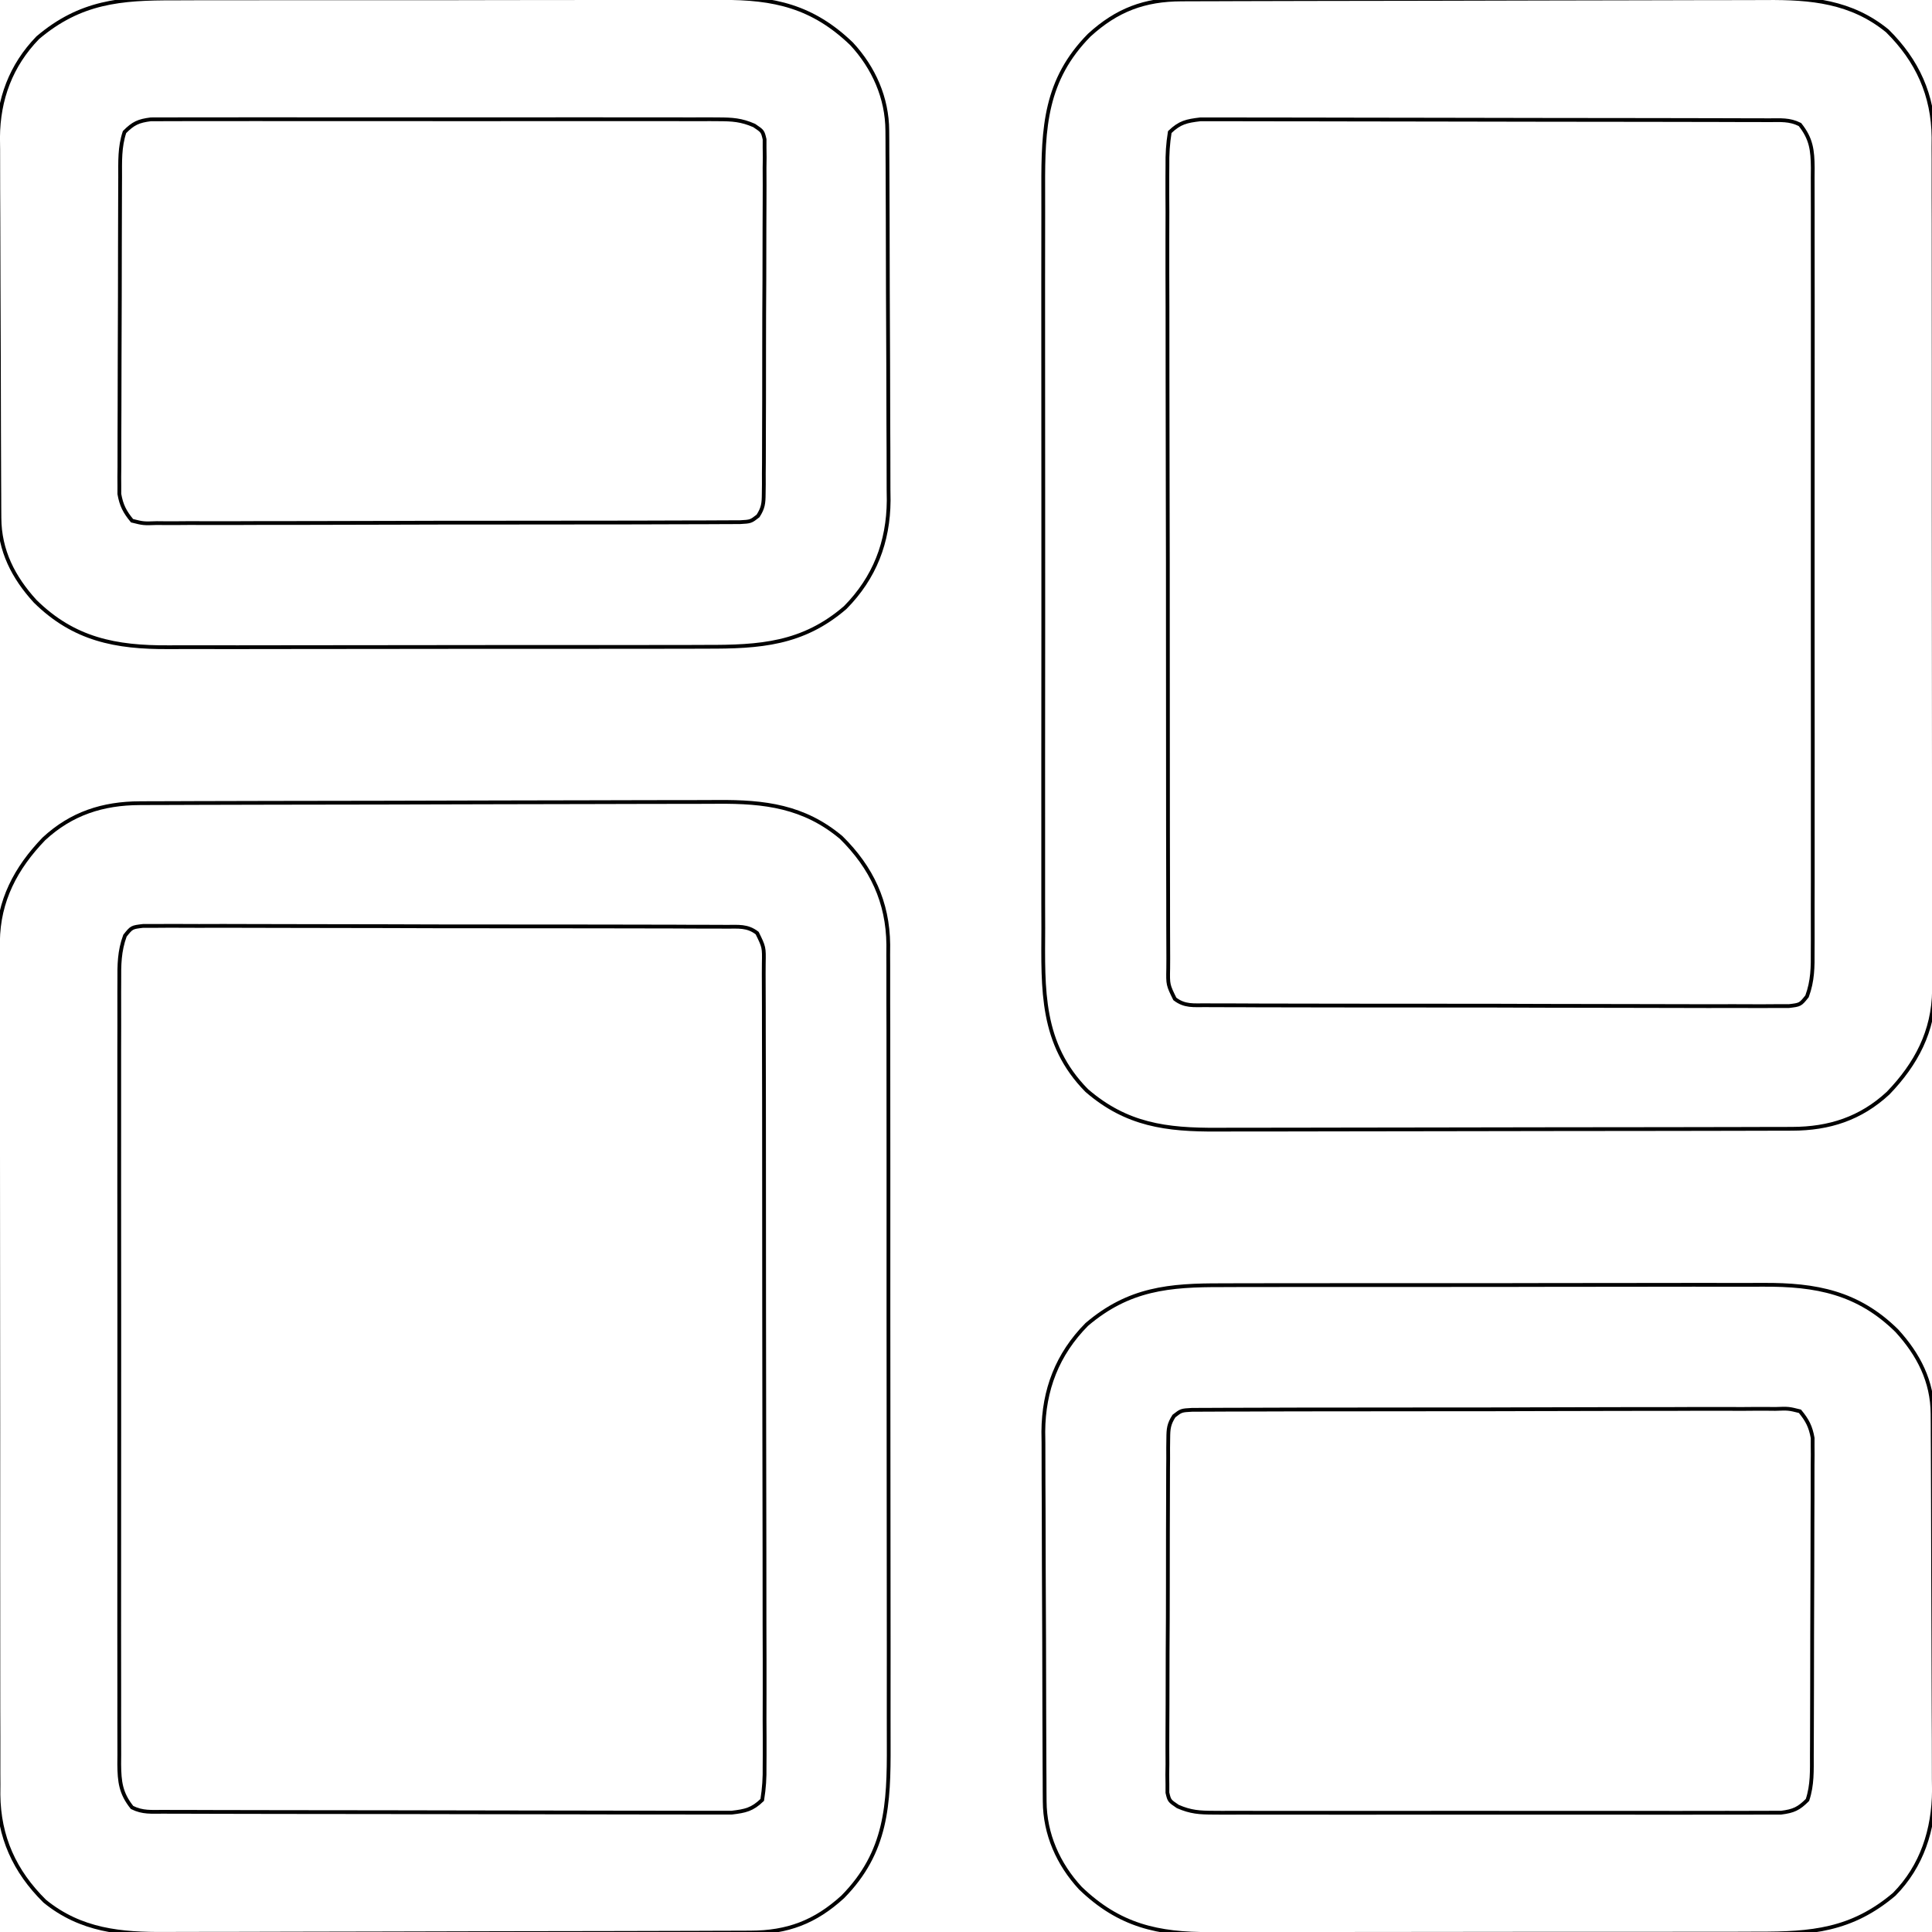
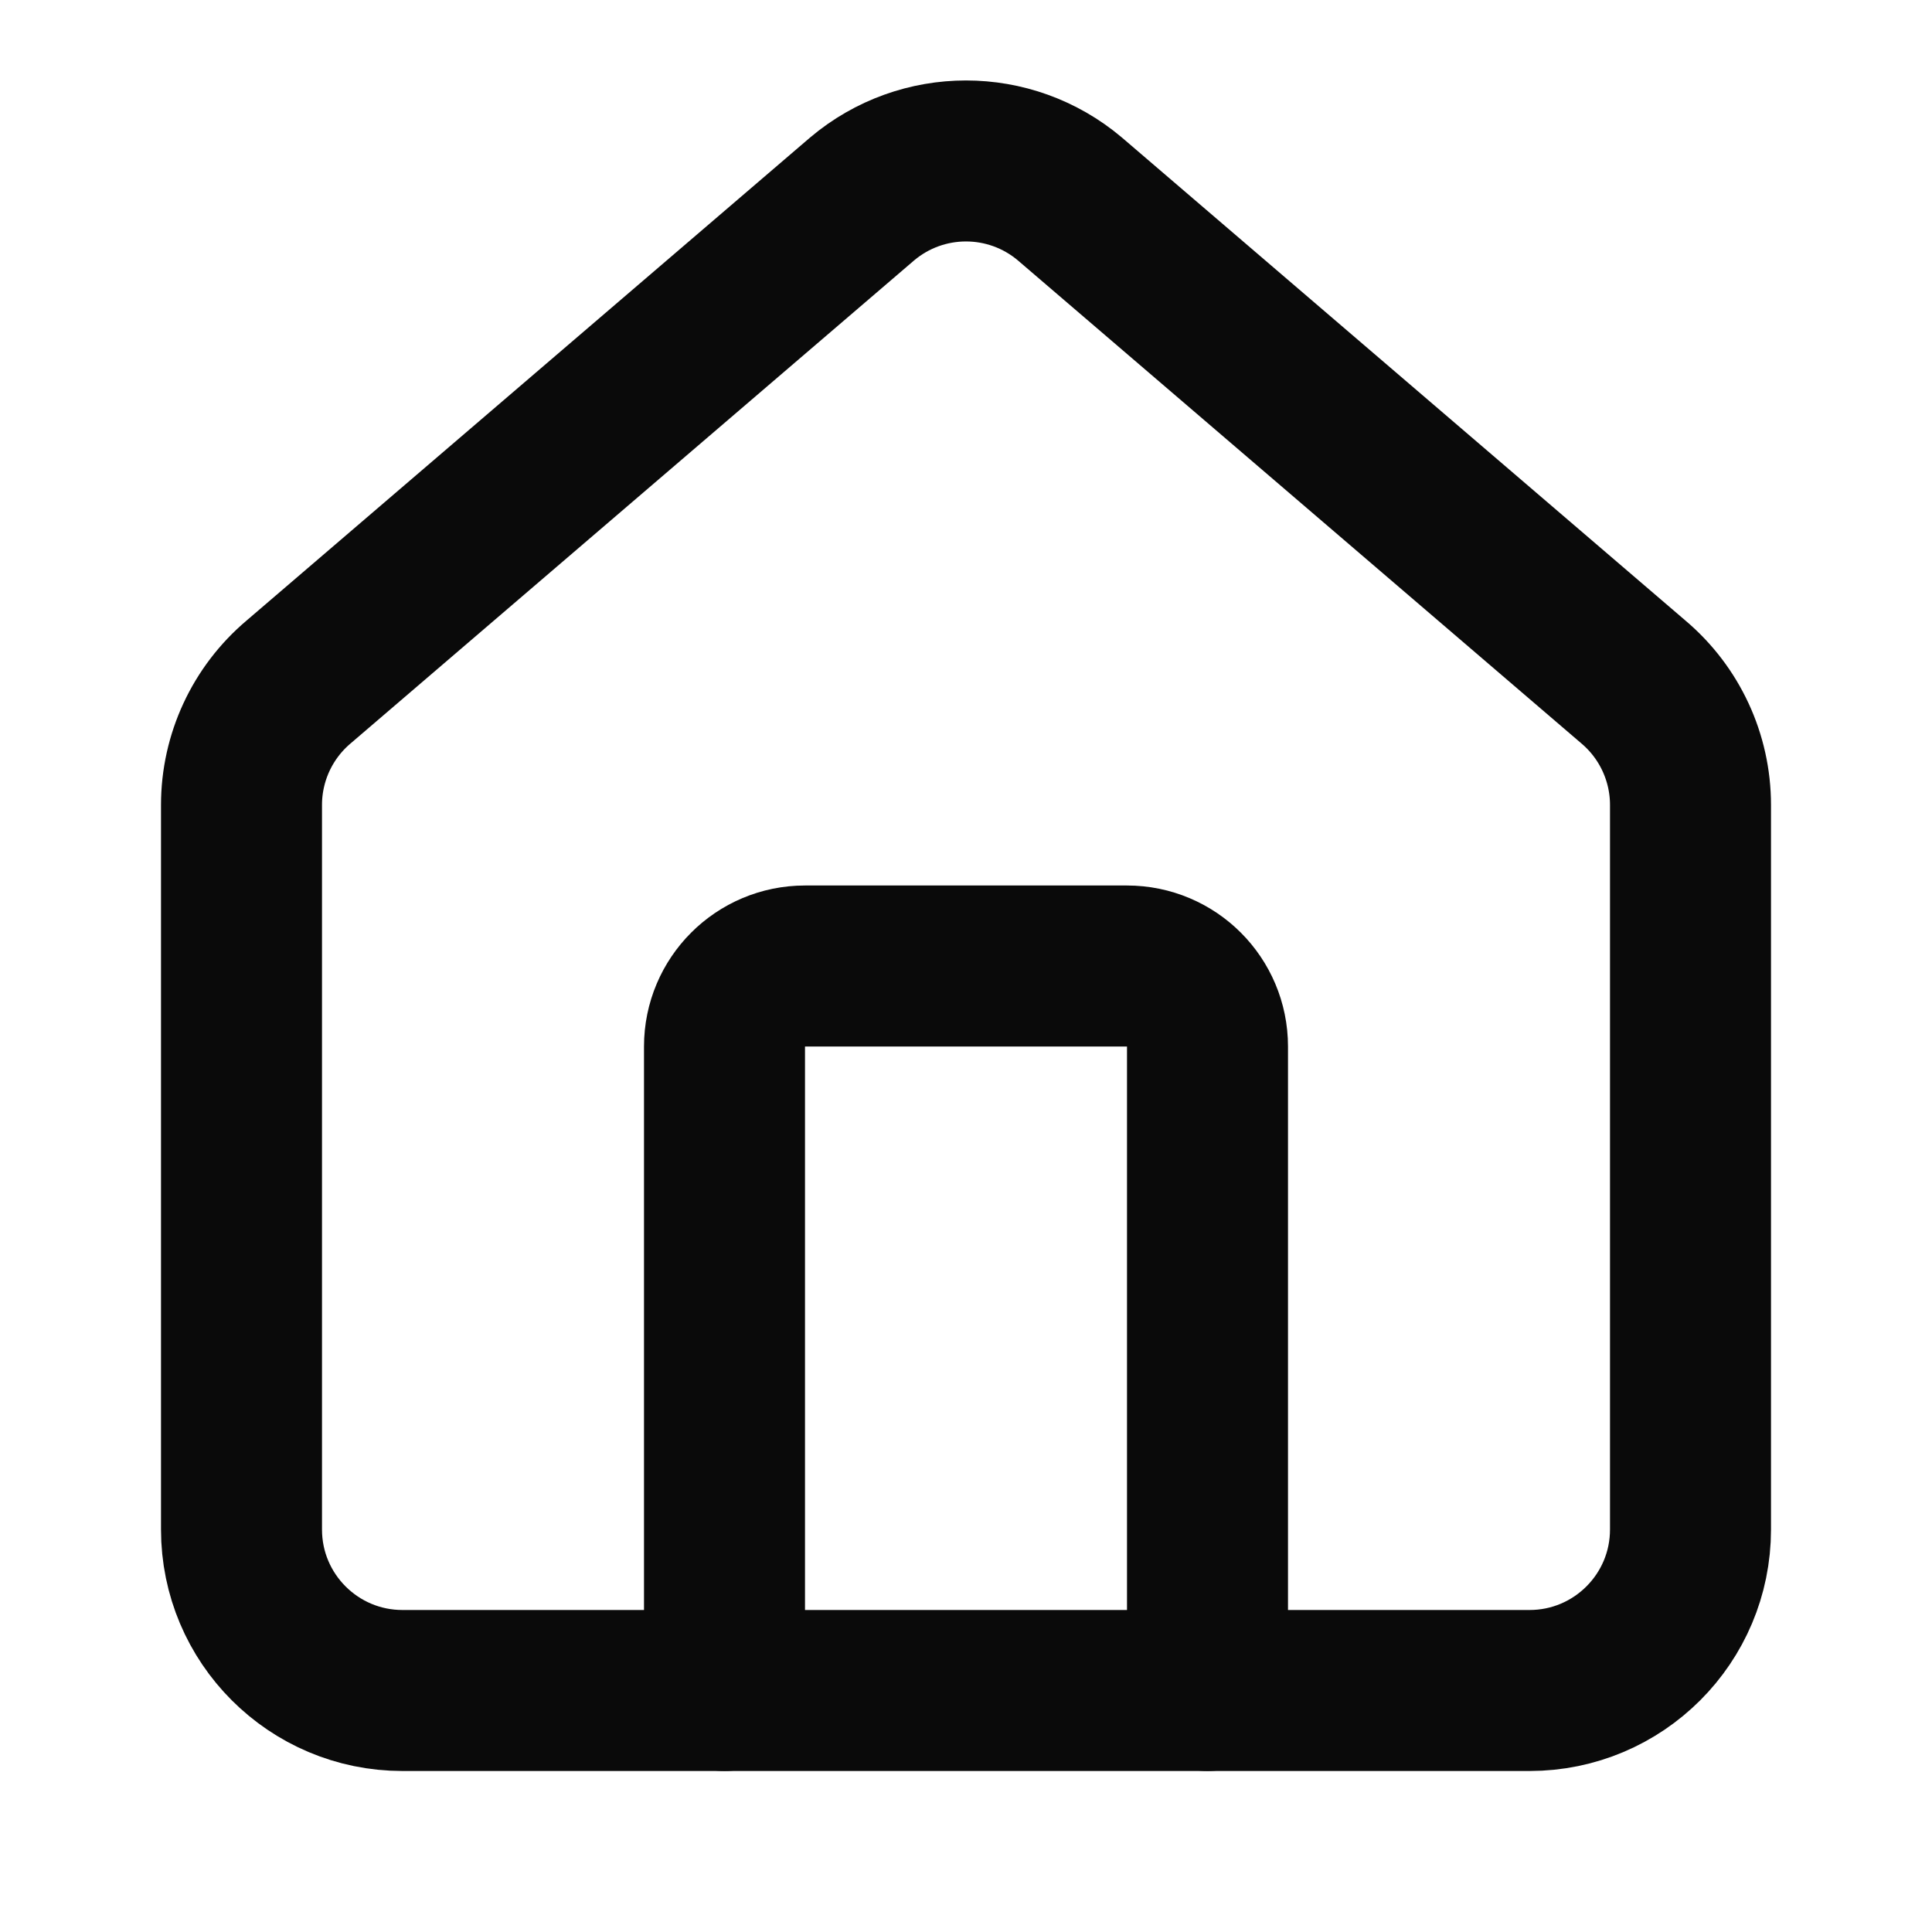
- <svg xmlns="http://www.w3.org/2000/svg" version="1.1" width="512" height="512">
-   <path d="M0 0 C0.71 -0.004 1.421 -0.007 2.152 -0.011 C4.533 -0.022 6.913 -0.026 9.293 -0.03 C11 -0.036 12.707 -0.043 14.414 -0.05 C20.021 -0.071 25.628 -0.081 31.234 -0.091 C33.167 -0.095 35.1 -0.099 37.032 -0.103 C46.115 -0.123 55.198 -0.137 64.281 -0.145 C74.751 -0.155 85.222 -0.181 95.693 -0.222 C103.794 -0.252 111.895 -0.267 119.996 -0.27 C124.831 -0.272 129.665 -0.281 134.499 -0.306 C139.052 -0.33 143.605 -0.334 148.158 -0.324 C149.822 -0.323 151.487 -0.329 153.151 -0.343 C165.573 -0.44 176.02 0.832 185.879 9.1 C193.948 17.078 198.242 26.173 198.355 37.513 C198.349 38.409 198.343 39.305 198.337 40.229 C198.345 41.693 198.345 41.693 198.353 43.186 C198.368 46.435 198.361 49.684 198.353 52.934 C198.359 55.272 198.366 57.61 198.374 59.948 C198.392 66.285 198.391 72.622 198.385 78.959 C198.382 84.925 198.39 90.891 198.397 96.857 C198.41 109.397 198.405 121.936 198.393 134.475 C198.383 145.929 198.396 157.383 198.42 168.837 C198.445 180.618 198.454 192.399 198.448 204.179 C198.444 210.785 198.447 217.391 198.464 223.997 C198.479 230.211 198.475 236.424 198.457 242.638 C198.453 244.913 198.456 247.189 198.467 249.464 C198.534 265.322 197.974 277.981 186.289 289.831 C178.967 296.519 171.66 299.262 161.823 299.294 C161.104 299.298 160.386 299.302 159.646 299.305 C157.238 299.316 154.83 299.32 152.422 299.324 C150.695 299.33 148.969 299.337 147.242 299.344 C141.57 299.365 135.898 299.375 130.227 299.385 C128.272 299.39 126.317 299.394 124.362 299.398 C115.174 299.417 105.987 299.431 96.8 299.439 C86.208 299.449 75.616 299.475 65.024 299.516 C56.83 299.546 48.635 299.561 40.44 299.564 C35.55 299.567 30.66 299.575 25.77 299.601 C21.164 299.624 16.559 299.628 11.953 299.618 C10.27 299.617 8.586 299.624 6.902 299.637 C-4.964 299.729 -15.64 298.767 -25.203 290.971 C-33.2 283.076 -37.346 273.922 -37.457 262.724 C-37.451 261.82 -37.445 260.915 -37.438 259.983 C-37.446 258.506 -37.446 258.506 -37.455 256.999 C-37.469 253.719 -37.462 250.44 -37.455 247.161 C-37.46 244.802 -37.467 242.442 -37.476 240.083 C-37.493 233.688 -37.492 227.294 -37.487 220.899 C-37.484 216.902 -37.486 212.904 -37.491 208.907 C-37.492 208.242 -37.493 207.577 -37.493 206.892 C-37.495 205.542 -37.496 204.191 -37.498 202.84 C-37.512 190.19 -37.506 177.54 -37.495 164.891 C-37.485 153.332 -37.498 141.774 -37.522 130.216 C-37.546 118.331 -37.556 106.445 -37.549 94.559 C-37.546 87.893 -37.548 81.227 -37.565 74.562 C-37.581 68.293 -37.577 62.025 -37.558 55.756 C-37.554 53.459 -37.557 51.162 -37.568 48.866 C-37.581 45.723 -37.57 42.581 -37.552 39.438 C-37.566 38.085 -37.566 38.085 -37.581 36.704 C-37.456 25.835 -32.866 17.186 -25.426 9.46 C-18.126 2.7 -9.79 0.033 0 0 Z M-3.937 35.121 C-5.446 39.222 -5.466 42.843 -5.432 47.181 C-5.436 48.092 -5.441 49.003 -5.446 49.942 C-5.458 52.997 -5.448 56.051 -5.439 59.106 C-5.443 61.296 -5.448 63.485 -5.455 65.675 C-5.468 71.623 -5.463 77.571 -5.454 83.52 C-5.446 89.741 -5.453 95.962 -5.458 102.183 C-5.464 113.3 -5.454 124.417 -5.439 135.534 C-5.426 145.612 -5.428 155.69 -5.442 165.769 C-5.458 177.474 -5.464 189.18 -5.455 200.886 C-5.45 207.081 -5.45 213.277 -5.46 219.473 C-5.468 225.297 -5.462 231.121 -5.445 236.946 C-5.441 239.085 -5.442 241.224 -5.449 243.364 C-5.457 246.281 -5.447 249.197 -5.432 252.114 C-5.438 252.963 -5.445 253.813 -5.452 254.688 C-5.406 259.323 -5.066 262.385 -2.051 266.147 C0.759 267.552 3.087 267.28 6.23 267.288 C6.882 267.291 7.534 267.294 8.205 267.297 C10.398 267.305 12.591 267.307 14.785 267.308 C16.353 267.313 17.922 267.318 19.49 267.323 C23.759 267.336 28.027 267.343 32.296 267.347 C34.962 267.35 37.628 267.354 40.294 267.359 C48.631 267.373 56.968 267.382 65.306 267.386 C74.936 267.391 84.566 267.408 94.196 267.437 C101.636 267.459 109.075 267.469 116.515 267.47 C120.96 267.471 125.405 267.477 129.85 267.495 C134.032 267.511 138.214 267.514 142.396 267.505 C143.931 267.504 145.466 267.508 147 267.518 C149.096 267.531 151.191 267.525 153.287 267.515 C154.46 267.516 155.633 267.518 156.841 267.519 C160.5 267.081 162.271 266.721 164.949 264.147 C165.454 260.973 165.616 258.33 165.571 255.151 C165.577 254.219 165.584 253.288 165.59 252.328 C165.605 249.193 165.585 246.059 165.565 242.925 C165.568 240.683 165.574 238.441 165.581 236.199 C165.596 230.1 165.579 224.001 165.555 217.902 C165.535 211.529 165.541 205.156 165.543 198.784 C165.543 188.08 165.523 177.377 165.491 166.674 C165.458 155.656 165.444 144.638 165.45 133.621 C165.458 120.351 165.45 107.082 165.429 93.812 C165.42 88.741 165.418 83.669 165.419 78.597 C165.42 72.629 165.406 66.66 165.38 60.691 C165.373 58.496 165.371 56.301 165.374 54.106 C165.378 51.118 165.363 48.131 165.344 45.144 C165.349 44.267 165.354 43.391 165.36 42.488 C165.444 38.17 165.444 38.17 163.608 34.426 C160.993 32.41 158.638 32.763 155.383 32.753 C154.713 32.747 154.042 32.741 153.352 32.734 C151.102 32.718 148.852 32.722 146.602 32.727 C144.99 32.72 143.379 32.711 141.768 32.702 C137.388 32.679 133.008 32.676 128.628 32.678 C124.974 32.678 121.321 32.67 117.668 32.662 C109.052 32.642 100.436 32.639 91.819 32.646 C82.922 32.653 74.025 32.63 65.128 32.593 C57.496 32.562 49.863 32.551 42.231 32.555 C37.67 32.557 33.108 32.551 28.547 32.527 C24.259 32.505 19.972 32.506 15.684 32.527 C14.108 32.53 12.532 32.525 10.956 32.511 C8.809 32.493 6.663 32.505 4.516 32.526 C2.712 32.525 2.712 32.525 0.871 32.524 C-2.152 32.882 -2.152 32.882 -3.937 35.121 Z " fill="none" stoke-width="0.1" stroke="#000" transform="translate(37.05067,212.8528)" />
-   <path d="M0 0 C0.718 -0.004 1.437 -0.007 2.177 -0.011 C4.585 -0.022 6.993 -0.026 9.401 -0.03 C11.128 -0.036 12.854 -0.043 14.581 -0.05 C20.252 -0.071 25.924 -0.081 31.596 -0.091 C33.551 -0.095 35.506 -0.099 37.461 -0.103 C46.648 -0.123 55.836 -0.137 65.023 -0.145 C75.615 -0.155 86.207 -0.181 96.798 -0.222 C104.993 -0.252 113.188 -0.267 121.382 -0.27 C126.273 -0.272 131.163 -0.281 136.053 -0.306 C140.659 -0.33 145.264 -0.334 149.869 -0.324 C151.553 -0.323 153.237 -0.329 154.921 -0.343 C166.787 -0.435 177.463 0.527 187.026 8.323 C195.023 16.219 199.168 25.373 199.279 36.57 C199.273 37.475 199.267 38.379 199.261 39.311 C199.269 40.789 199.269 40.789 199.277 42.296 C199.292 45.575 199.285 48.854 199.277 52.133 C199.283 54.493 199.29 56.852 199.298 59.212 C199.316 65.606 199.315 72.001 199.309 78.395 C199.307 82.393 199.309 86.39 199.314 90.388 C199.315 91.052 199.315 91.717 199.316 92.402 C199.318 93.753 199.319 95.103 199.321 96.454 C199.334 109.104 199.329 121.754 199.317 134.404 C199.308 145.962 199.32 157.52 199.344 169.078 C199.369 180.964 199.378 192.85 199.372 204.735 C199.368 211.401 199.371 218.067 199.388 224.733 C199.403 231.001 199.4 237.269 199.381 243.538 C199.377 245.835 199.38 248.132 199.391 250.429 C199.404 253.571 199.392 256.713 199.375 259.856 C199.389 261.21 199.389 261.21 199.404 262.591 C199.279 273.46 194.689 282.108 187.248 289.835 C179.96 296.583 171.63 299.265 161.854 299.288 C161.147 299.291 160.44 299.294 159.712 299.297 C157.343 299.305 154.974 299.307 152.605 299.308 C150.907 299.313 149.208 299.318 147.509 299.323 C142.893 299.336 138.277 299.343 133.661 299.347 C130.776 299.35 127.89 299.354 125.004 299.359 C115.968 299.373 106.933 299.382 97.898 299.386 C87.479 299.391 77.061 299.408 66.642 299.437 C58.583 299.459 50.523 299.469 42.463 299.47 C37.653 299.471 32.843 299.477 28.033 299.495 C23.503 299.511 18.974 299.514 14.445 299.505 C12.788 299.504 11.132 299.508 9.475 299.518 C-4.024 299.594 -14.57 298.267 -25.127 289.147 C-37.349 276.761 -36.708 262.438 -36.644 246.133 C-36.65 243.795 -36.657 241.457 -36.665 239.118 C-36.684 232.79 -36.677 226.462 -36.664 220.133 C-36.655 214.172 -36.662 208.211 -36.668 202.249 C-36.679 189.723 -36.666 177.197 -36.644 164.671 C-36.627 153.942 -36.63 143.214 -36.648 132.485 C-36.67 120.001 -36.678 107.517 -36.666 95.034 C-36.659 88.434 -36.659 81.835 -36.672 75.236 C-36.683 69.03 -36.675 62.825 -36.652 56.62 C-36.647 54.348 -36.648 52.075 -36.657 49.803 C-36.713 33.958 -36.141 21.303 -24.466 9.464 C-17.144 2.775 -9.838 0.033 0 0 Z M-3.127 35.147 C-3.631 38.321 -3.793 40.964 -3.748 44.144 C-3.754 45.075 -3.761 46.007 -3.767 46.966 C-3.783 50.101 -3.762 53.235 -3.742 56.37 C-3.745 58.612 -3.751 60.854 -3.759 63.095 C-3.773 69.195 -3.756 75.293 -3.732 81.392 C-3.712 87.765 -3.718 94.138 -3.72 100.511 C-3.72 111.214 -3.701 121.917 -3.669 132.621 C-3.636 143.638 -3.621 154.656 -3.628 165.674 C-3.635 178.943 -3.628 192.212 -3.606 205.482 C-3.598 210.554 -3.595 215.625 -3.597 220.697 C-3.597 226.666 -3.583 232.634 -3.557 238.603 C-3.55 240.798 -3.548 242.993 -3.552 245.188 C-3.555 248.176 -3.541 251.163 -3.521 254.151 C-3.526 255.027 -3.532 255.904 -3.537 256.806 C-3.622 261.124 -3.622 261.124 -1.785 264.868 C0.83 266.884 3.185 266.531 6.44 266.542 C7.445 266.551 7.445 266.551 8.471 266.56 C10.721 266.577 12.971 266.572 15.221 266.567 C16.832 266.574 18.444 266.583 20.055 266.593 C24.435 266.615 28.815 266.618 33.195 266.616 C36.848 266.616 40.502 266.624 44.155 266.633 C52.771 266.652 61.387 266.655 70.003 266.648 C78.901 266.642 87.798 266.664 96.695 266.701 C104.327 266.732 111.959 266.744 119.592 266.74 C124.153 266.738 128.714 266.743 133.276 266.768 C137.564 266.79 141.851 266.788 146.139 266.768 C147.715 266.764 149.291 266.769 150.867 266.784 C153.014 266.802 155.159 266.789 157.307 266.769 C159.111 266.77 159.111 266.77 160.951 266.771 C163.974 266.412 163.974 266.412 165.76 264.173 C167.269 260.072 167.289 256.451 167.254 252.114 C167.261 250.747 167.261 250.747 167.269 249.352 C167.28 246.297 167.271 243.243 167.262 240.188 C167.266 237.999 167.271 235.809 167.278 233.619 C167.291 227.671 167.286 221.723 167.276 215.775 C167.269 209.554 167.276 203.333 167.281 197.112 C167.286 185.995 167.277 174.877 167.262 163.76 C167.248 153.682 167.251 143.604 167.265 133.526 C167.281 121.82 167.287 110.114 167.278 98.409 C167.273 92.213 167.272 86.017 167.282 79.822 C167.291 73.997 167.285 68.173 167.268 62.349 C167.264 60.209 167.265 58.07 167.271 55.931 C167.28 53.014 167.269 50.098 167.254 47.181 C167.264 45.906 167.264 45.906 167.275 44.606 C167.228 39.971 166.888 36.909 163.873 33.147 C161.064 31.743 158.736 32.015 155.592 32.007 C154.941 32.004 154.289 32.001 153.618 31.998 C151.425 31.989 149.231 31.988 147.038 31.986 C145.47 31.981 143.901 31.976 142.333 31.971 C138.064 31.958 133.795 31.951 129.527 31.947 C126.861 31.944 124.195 31.94 121.529 31.935 C113.192 31.922 104.854 31.912 96.517 31.908 C86.887 31.904 77.257 31.886 67.626 31.857 C60.187 31.836 52.747 31.826 45.308 31.824 C40.863 31.823 36.417 31.817 31.972 31.799 C27.79 31.783 23.609 31.781 19.427 31.79 C17.892 31.79 16.357 31.786 14.823 31.776 C12.727 31.763 10.631 31.769 8.535 31.78 C7.363 31.778 6.19 31.777 4.982 31.775 C1.322 32.213 -0.448 32.574 -3.127 35.147 Z " fill="none" stoke-width="0.1" stroke="#000" transform="translate(313.1266,-0.147171)" />
-   <path d="M0 0 C1.708 -0.006 3.415 -0.013 5.123 -0.021 C9.741 -0.039 14.358 -0.038 18.976 -0.032 C22.84 -0.029 26.704 -0.035 30.569 -0.041 C39.689 -0.055 48.81 -0.053 57.931 -0.042 C67.32 -0.031 76.709 -0.045 86.098 -0.071 C94.178 -0.094 102.259 -0.1 110.339 -0.094 C115.156 -0.091 119.974 -0.093 124.791 -0.111 C129.324 -0.126 133.856 -0.122 138.389 -0.103 C140.045 -0.1 141.701 -0.103 143.358 -0.113 C157.362 -0.195 168.489 1.925 178.772 12.064 C184.539 18.378 188.19 25.474 188.236 34.101 C188.246 35.512 188.246 35.512 188.257 36.951 C188.26 37.976 188.263 39.001 188.265 40.057 C188.272 41.142 188.279 42.227 188.285 43.345 C188.305 46.939 188.317 50.533 188.327 54.127 C188.331 55.356 188.335 56.585 188.339 57.852 C188.358 63.69 188.372 69.529 188.381 75.368 C188.389 81.417 188.409 87.466 188.445 93.515 C188.484 100.017 188.502 106.518 188.507 113.02 C188.512 115.492 188.523 117.964 188.542 120.436 C188.566 123.906 188.565 127.376 188.558 130.846 C188.578 132.362 188.578 132.362 188.597 133.909 C188.523 144.227 185.451 153.947 178.088 161.404 C166.8 170.962 156.117 171.85 141.977 171.808 C140.248 171.814 138.519 171.821 136.791 171.829 C132.115 171.847 127.439 171.846 122.764 171.84 C118.852 171.837 114.941 171.843 111.029 171.849 C101.798 171.863 92.567 171.861 83.336 171.85 C73.83 171.839 64.324 171.853 54.818 171.879 C46.639 171.902 38.461 171.908 30.282 171.902 C25.405 171.899 20.528 171.901 15.65 171.919 C11.063 171.934 6.475 171.93 1.888 171.911 C0.21 171.908 -1.468 171.911 -3.145 171.921 C-17.076 172.002 -27.31 169.687 -37.599 159.779 C-43.471 153.438 -47.013 145.454 -47.059 136.783 C-47.066 135.859 -47.073 134.936 -47.08 133.984 C-47.083 132.978 -47.086 131.972 -47.089 130.935 C-47.095 129.869 -47.102 128.804 -47.109 127.706 C-47.128 124.177 -47.14 120.648 -47.15 117.119 C-47.154 115.912 -47.158 114.704 -47.162 113.461 C-47.183 107.068 -47.197 100.675 -47.207 94.282 C-47.218 87.694 -47.252 81.106 -47.292 74.518 C-47.318 69.44 -47.326 64.362 -47.33 59.284 C-47.335 56.857 -47.347 54.429 -47.365 52.002 C-47.39 48.594 -47.389 45.187 -47.382 41.779 C-47.394 40.787 -47.407 39.795 -47.42 38.772 C-47.339 27.746 -43.707 18.288 -35.912 10.404 C-24.719 0.879 -14.048 -0.042 0 0 Z M-12.797 34.67 C-14.161 36.792 -14.293 38.027 -14.306 40.541 C-14.317 41.382 -14.329 42.223 -14.34 43.09 C-14.337 44.01 -14.335 44.929 -14.332 45.877 C-14.344 47.333 -14.344 47.333 -14.357 48.819 C-14.381 52.035 -14.382 55.251 -14.38 58.467 C-14.387 60.697 -14.395 62.928 -14.403 65.158 C-14.417 69.836 -14.418 74.513 -14.413 79.19 C-14.407 85.193 -14.437 91.195 -14.478 97.198 C-14.504 101.805 -14.506 106.411 -14.503 111.018 C-14.505 113.232 -14.514 115.445 -14.532 117.659 C-14.554 120.75 -14.545 123.84 -14.527 126.931 C-14.54 127.851 -14.553 128.771 -14.567 129.718 C-14.556 130.559 -14.545 131.4 -14.533 132.267 C-14.534 132.998 -14.535 133.729 -14.535 134.482 C-14.031 136.626 -14.031 136.626 -11.788 138.139 C-8.391 139.633 -5.972 139.781 -2.263 139.785 C-1.608 139.79 -0.953 139.794 -0.279 139.799 C1.908 139.811 4.094 139.802 6.28 139.792 C7.851 139.796 9.421 139.802 10.992 139.808 C15.252 139.822 19.512 139.817 23.772 139.807 C28.231 139.799 32.689 139.806 37.148 139.811 C44.633 139.817 52.119 139.809 59.605 139.795 C68.262 139.779 76.918 139.784 85.574 139.801 C93.006 139.814 100.438 139.816 107.87 139.808 C112.309 139.804 116.748 139.803 121.187 139.813 C125.359 139.822 129.531 139.816 133.703 139.798 C135.235 139.794 136.767 139.795 138.299 139.802 C140.388 139.81 142.477 139.8 144.567 139.785 C146.321 139.783 146.321 139.783 148.111 139.782 C151.4 139.364 152.768 138.737 155.088 136.404 C156.418 132.415 156.244 128.582 156.25 124.422 C156.254 123.503 156.259 122.584 156.265 121.637 C156.279 118.593 156.286 115.55 156.292 112.506 C156.297 110.392 156.303 108.278 156.309 106.165 C156.319 101.731 156.325 97.298 156.329 92.864 C156.334 87.182 156.358 81.5 156.387 75.819 C156.405 71.452 156.41 67.086 156.412 62.719 C156.415 60.624 156.423 58.529 156.436 56.435 C156.453 53.504 156.451 50.575 156.445 47.645 C156.459 46.346 156.459 46.346 156.473 45.022 C156.467 44.22 156.462 43.418 156.456 42.592 C156.457 41.9 156.459 41.208 156.46 40.495 C155.926 37.491 155.04 35.759 153.088 33.404 C150.07 32.653 150.07 32.653 146.522 32.783 C145.517 32.773 145.517 32.773 144.491 32.763 C142.24 32.748 139.991 32.768 137.741 32.789 C136.129 32.785 134.518 32.78 132.907 32.772 C128.526 32.758 124.147 32.775 119.767 32.798 C115.188 32.818 110.609 32.813 106.03 32.81 C98.339 32.81 90.649 32.83 82.958 32.862 C74.061 32.899 65.164 32.908 56.267 32.901 C47.716 32.894 39.165 32.905 30.614 32.925 C26.971 32.933 23.329 32.936 19.686 32.934 C15.398 32.933 11.11 32.947 6.823 32.973 C5.247 32.98 3.671 32.983 2.095 32.979 C-0.052 32.975 -2.198 32.99 -4.345 33.01 C-5.548 33.013 -6.75 33.017 -7.99 33.021 C-10.879 33.179 -10.879 33.179 -12.797 34.67 Z " fill="none" stoke-width="0.1" stroke="#000" transform="translate(323.9116,340.5959)" />
-   <path d="M0 0 C1.729 -0.006 3.458 -0.013 5.187 -0.021 C9.862 -0.039 14.538 -0.038 19.214 -0.032 C23.125 -0.029 27.036 -0.035 30.948 -0.041 C40.179 -0.055 49.41 -0.053 58.641 -0.042 C68.147 -0.031 77.653 -0.045 87.159 -0.071 C95.338 -0.094 103.517 -0.1 111.695 -0.094 C116.573 -0.091 121.45 -0.093 126.327 -0.111 C130.915 -0.126 135.502 -0.122 140.089 -0.103 C141.767 -0.1 143.445 -0.103 145.123 -0.113 C159.053 -0.194 169.287 2.121 179.576 12.029 C185.448 18.37 188.99 26.354 189.036 35.025 C189.047 36.41 189.047 36.41 189.058 37.824 C189.06 38.83 189.063 39.836 189.066 40.873 C189.072 41.939 189.079 43.004 189.086 44.102 C189.106 47.631 189.117 51.16 189.127 54.689 C189.131 55.896 189.135 57.104 189.14 58.347 C189.16 64.74 189.175 71.133 189.184 77.526 C189.195 84.114 189.23 90.702 189.269 97.29 C189.295 102.368 189.304 107.446 189.307 112.524 C189.312 114.952 189.324 117.379 189.342 119.807 C189.367 123.214 189.366 126.621 189.359 130.029 C189.378 131.517 189.378 131.517 189.398 133.036 C189.316 144.069 185.679 153.509 177.889 161.404 C166.639 171.123 155.209 171.852 140.956 171.808 C139.258 171.814 137.56 171.821 135.862 171.829 C131.275 171.847 126.688 171.846 122.102 171.84 C118.262 171.837 114.423 171.843 110.584 171.849 C101.522 171.863 92.46 171.862 83.398 171.85 C74.071 171.839 64.744 171.853 55.416 171.879 C47.387 171.902 39.358 171.908 31.329 171.902 C26.543 171.899 21.757 171.901 16.97 171.919 C12.468 171.934 7.966 171.93 3.464 171.911 C1.819 171.908 0.174 171.911 -1.471 171.921 C-15.44 172.004 -26.541 169.855 -36.795 159.744 C-42.579 153.411 -46.213 146.312 -46.258 137.662 C-46.265 136.712 -46.273 135.762 -46.28 134.783 C-46.284 133.229 -46.284 133.229 -46.288 131.644 C-46.295 130.547 -46.301 129.451 -46.308 128.321 C-46.328 124.69 -46.339 121.059 -46.349 117.427 C-46.353 116.186 -46.358 114.944 -46.362 113.665 C-46.38 107.769 -46.395 101.874 -46.403 95.978 C-46.413 89.193 -46.439 82.408 -46.48 75.623 C-46.514 69.731 -46.525 63.838 -46.53 57.946 C-46.534 55.448 -46.546 52.95 -46.565 50.451 C-46.589 46.948 -46.588 43.445 -46.581 39.941 C-46.594 38.917 -46.607 37.893 -46.62 36.838 C-46.547 26.704 -43.229 17.751 -36.111 10.404 C-24.835 0.838 -14.132 -0.042 0 0 Z M-13.111 35.404 C-14.441 39.393 -14.267 43.227 -14.272 47.386 C-14.277 48.305 -14.282 49.224 -14.287 50.171 C-14.302 53.215 -14.309 56.259 -14.314 59.302 C-14.32 61.416 -14.326 63.53 -14.331 65.643 C-14.342 70.077 -14.348 74.511 -14.351 78.944 C-14.357 84.626 -14.381 90.308 -14.409 95.989 C-14.428 100.356 -14.433 104.723 -14.435 109.089 C-14.438 111.184 -14.446 113.279 -14.459 115.373 C-14.476 118.304 -14.474 121.233 -14.468 124.163 C-14.477 125.029 -14.486 125.895 -14.495 126.786 C-14.49 127.588 -14.484 128.39 -14.479 129.216 C-14.48 129.908 -14.482 130.601 -14.483 131.314 C-13.949 134.317 -13.063 136.049 -11.111 138.404 C-8.093 139.155 -8.093 139.155 -4.544 139.026 C-3.874 139.032 -3.204 139.038 -2.514 139.045 C-0.263 139.06 1.986 139.04 4.237 139.019 C5.848 139.023 7.459 139.028 9.071 139.036 C13.451 139.05 17.83 139.033 22.211 139.01 C26.79 138.99 31.369 138.996 35.948 138.998 C43.638 138.998 51.328 138.978 59.019 138.946 C67.916 138.909 76.813 138.9 85.71 138.907 C94.261 138.914 102.812 138.903 111.363 138.883 C115.006 138.875 118.649 138.872 122.291 138.874 C126.579 138.875 130.867 138.861 135.155 138.835 C136.73 138.828 138.306 138.826 139.882 138.829 C142.029 138.833 144.175 138.818 146.322 138.798 C147.525 138.795 148.728 138.791 149.967 138.787 C152.856 138.629 152.856 138.629 154.775 137.138 C156.138 135.016 156.27 133.781 156.283 131.267 C156.3 130.005 156.3 130.005 156.318 128.718 C156.315 127.798 156.312 126.879 156.309 125.931 C156.317 124.96 156.326 123.989 156.335 122.989 C156.358 119.773 156.359 116.558 156.358 113.342 C156.365 111.111 156.372 108.88 156.381 106.65 C156.394 101.973 156.396 97.295 156.39 92.618 C156.384 86.615 156.415 80.613 156.455 74.61 C156.481 70.003 156.484 65.397 156.48 60.79 C156.482 58.576 156.492 56.363 156.509 54.149 C156.531 51.058 156.522 47.968 156.504 44.877 C156.517 43.957 156.531 43.038 156.544 42.09 C156.533 41.249 156.522 40.408 156.51 39.541 C156.511 38.445 156.511 38.445 156.513 37.327 C156.009 35.182 156.009 35.182 153.766 33.669 C150.368 32.175 147.949 32.027 144.24 32.023 C143.586 32.018 142.931 32.014 142.256 32.009 C140.07 31.997 137.884 32.006 135.697 32.016 C134.127 32.012 132.556 32.006 130.986 32 C126.725 31.986 122.465 31.992 118.205 32.001 C113.747 32.009 109.288 32.002 104.83 31.997 C97.344 31.991 89.858 31.999 82.372 32.013 C73.716 32.029 65.059 32.024 56.403 32.007 C48.971 31.994 41.539 31.992 34.107 32 C29.668 32.004 25.229 32.005 20.79 31.995 C16.618 31.987 12.446 31.993 8.274 32.01 C6.742 32.014 5.21 32.013 3.679 32.006 C1.589 31.998 -0.5 32.008 -2.589 32.023 C-4.344 32.025 -4.344 32.025 -6.134 32.027 C-9.423 32.444 -10.791 33.071 -13.111 35.404 Z " fill="none" stoke-width="0.1" stroke="#000" transform="translate(46.11108,-0.4040527)" />
+ <svg xmlns="http://www.w3.org/2000/svg" width="24" height="24" viewBox="0 0 24 24" fill="none" stroke="#0a0a0a" stroke-width="2" stroke-linecap="round" stroke-linejoin="round" class="lucide lucide-house-icon lucide-house">
+   <path d="M15 21v-8a1 1 0 0 0-1-1h-4a1 1 0 0 0-1 1v8" />
+   <path d="M3 10a2 2 0 0 1 .709-1.528l7-6a2 2 0 0 1 2.582 0l7 6A2 2 0 0 1 21 10v9a2 2 0 0 1-2 2H5a2 2 0 0 1-2-2z" />
</svg>
